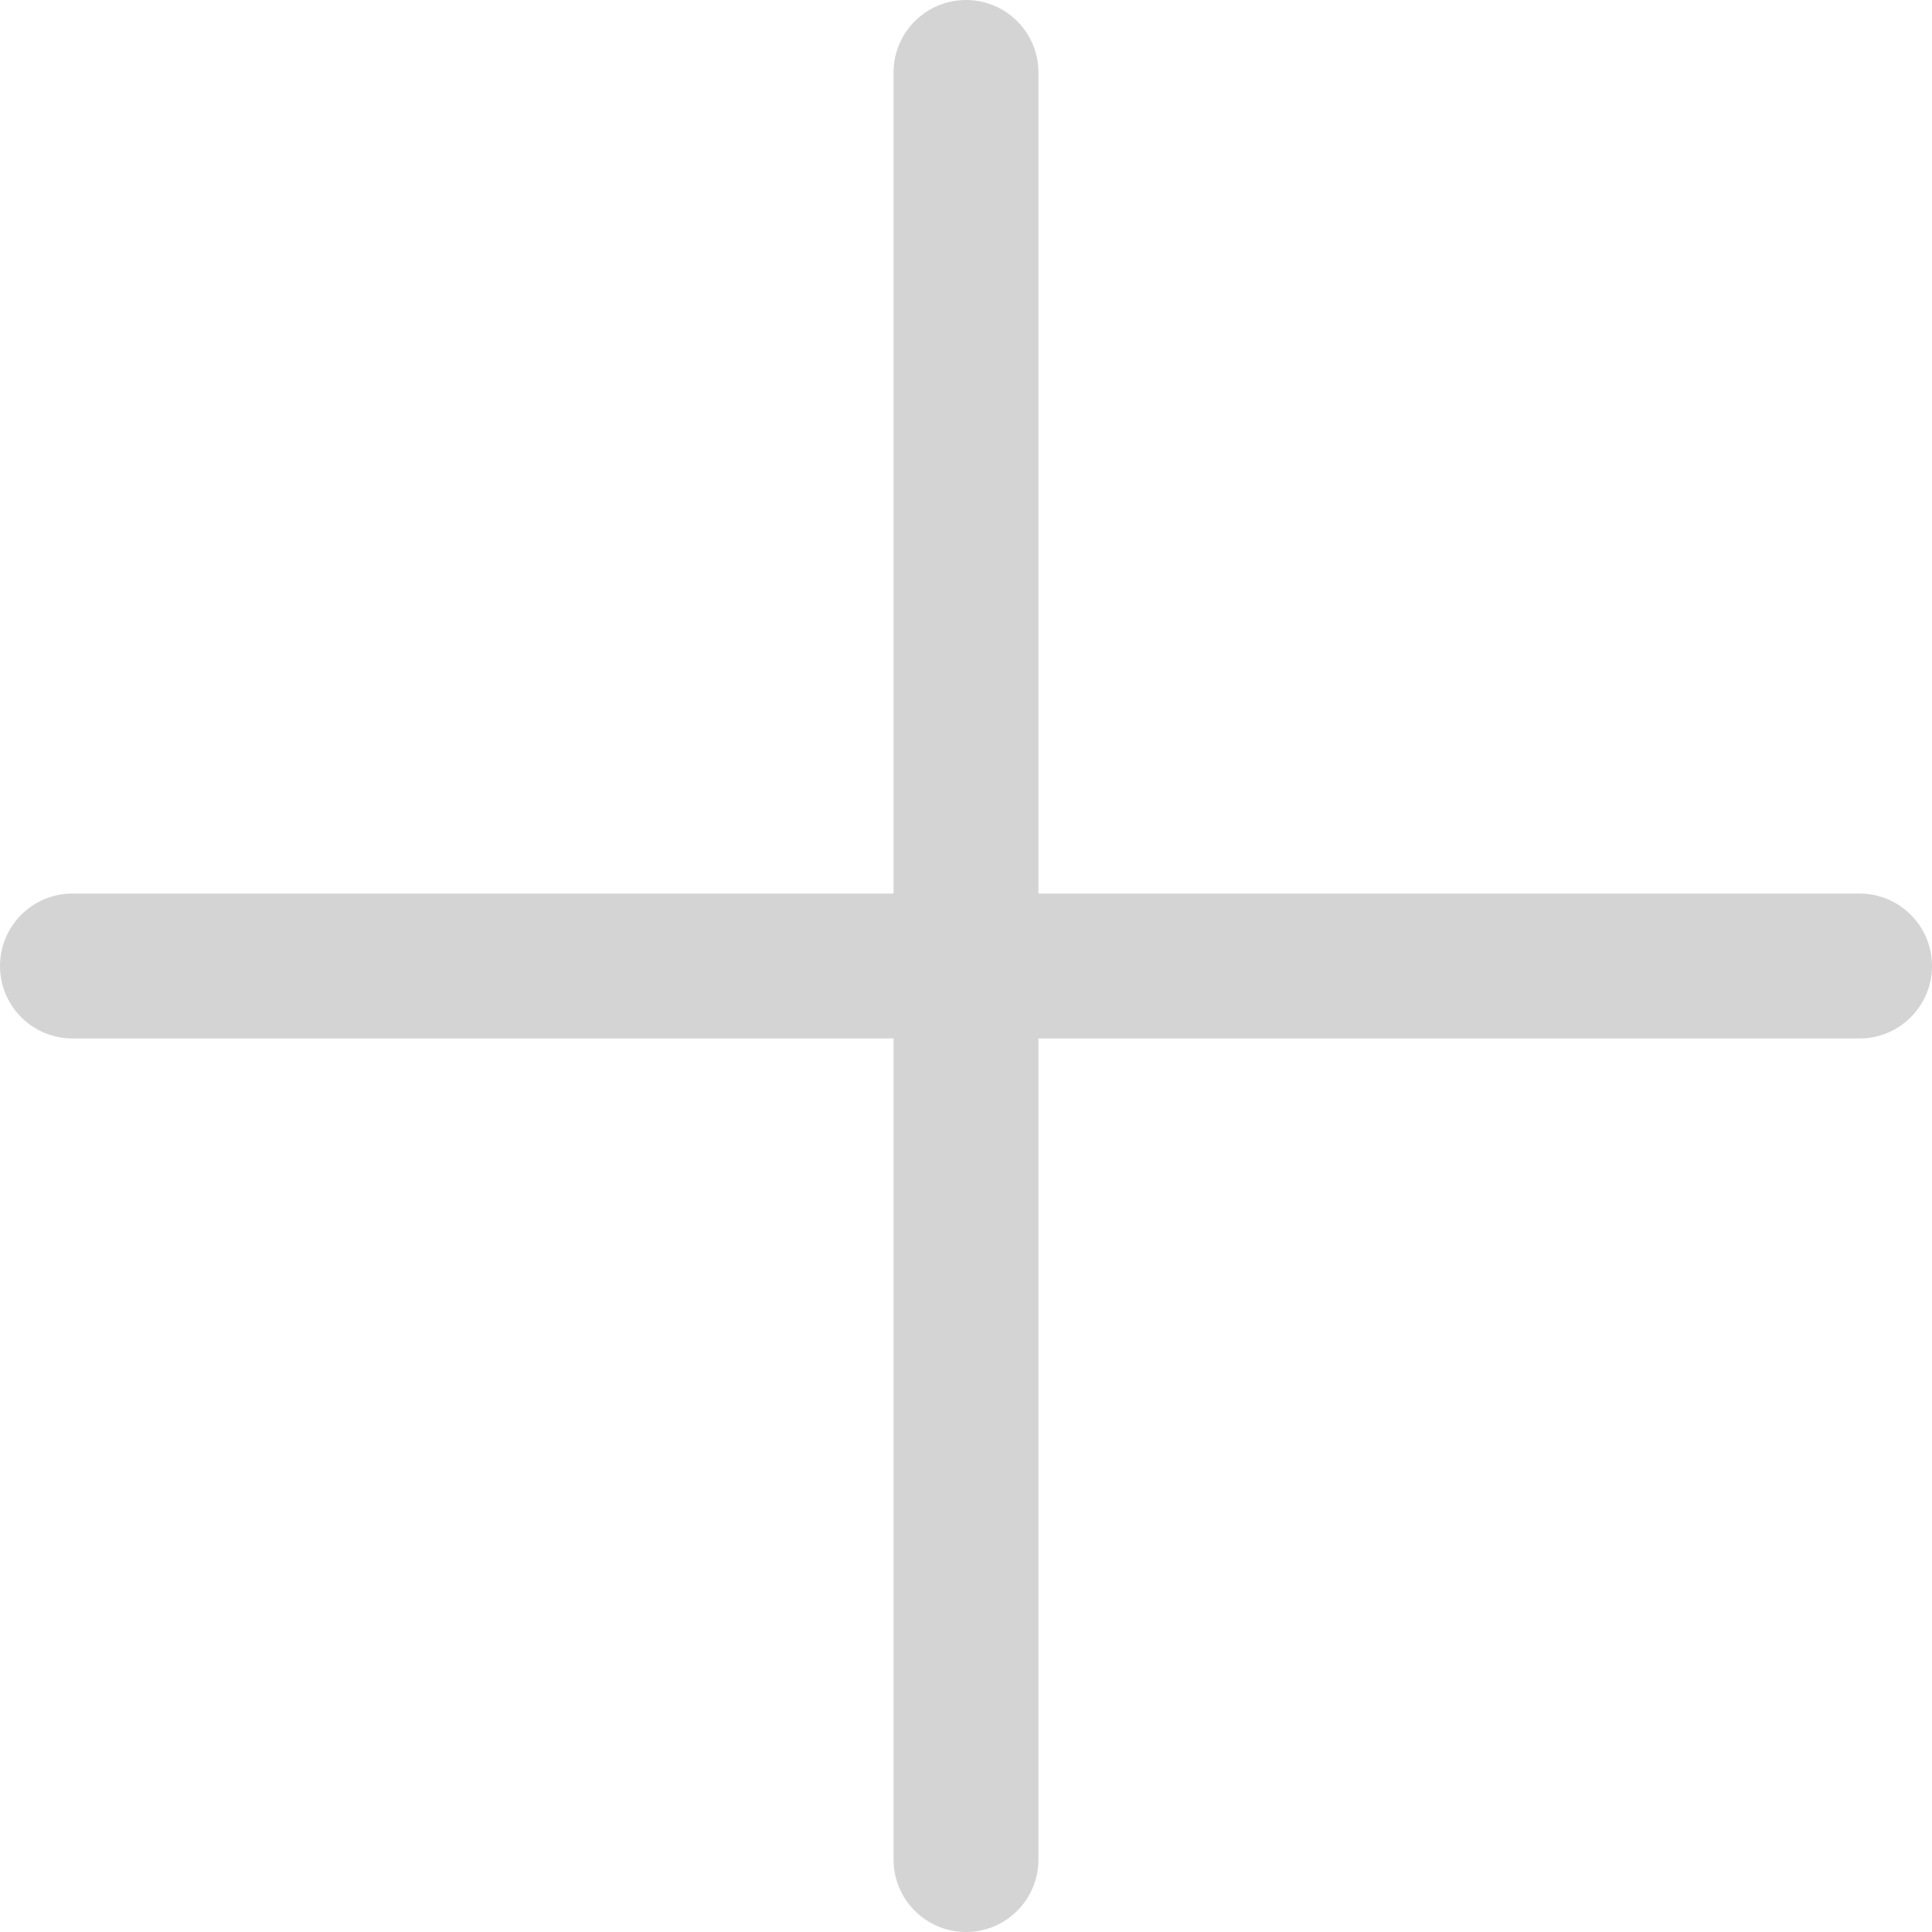
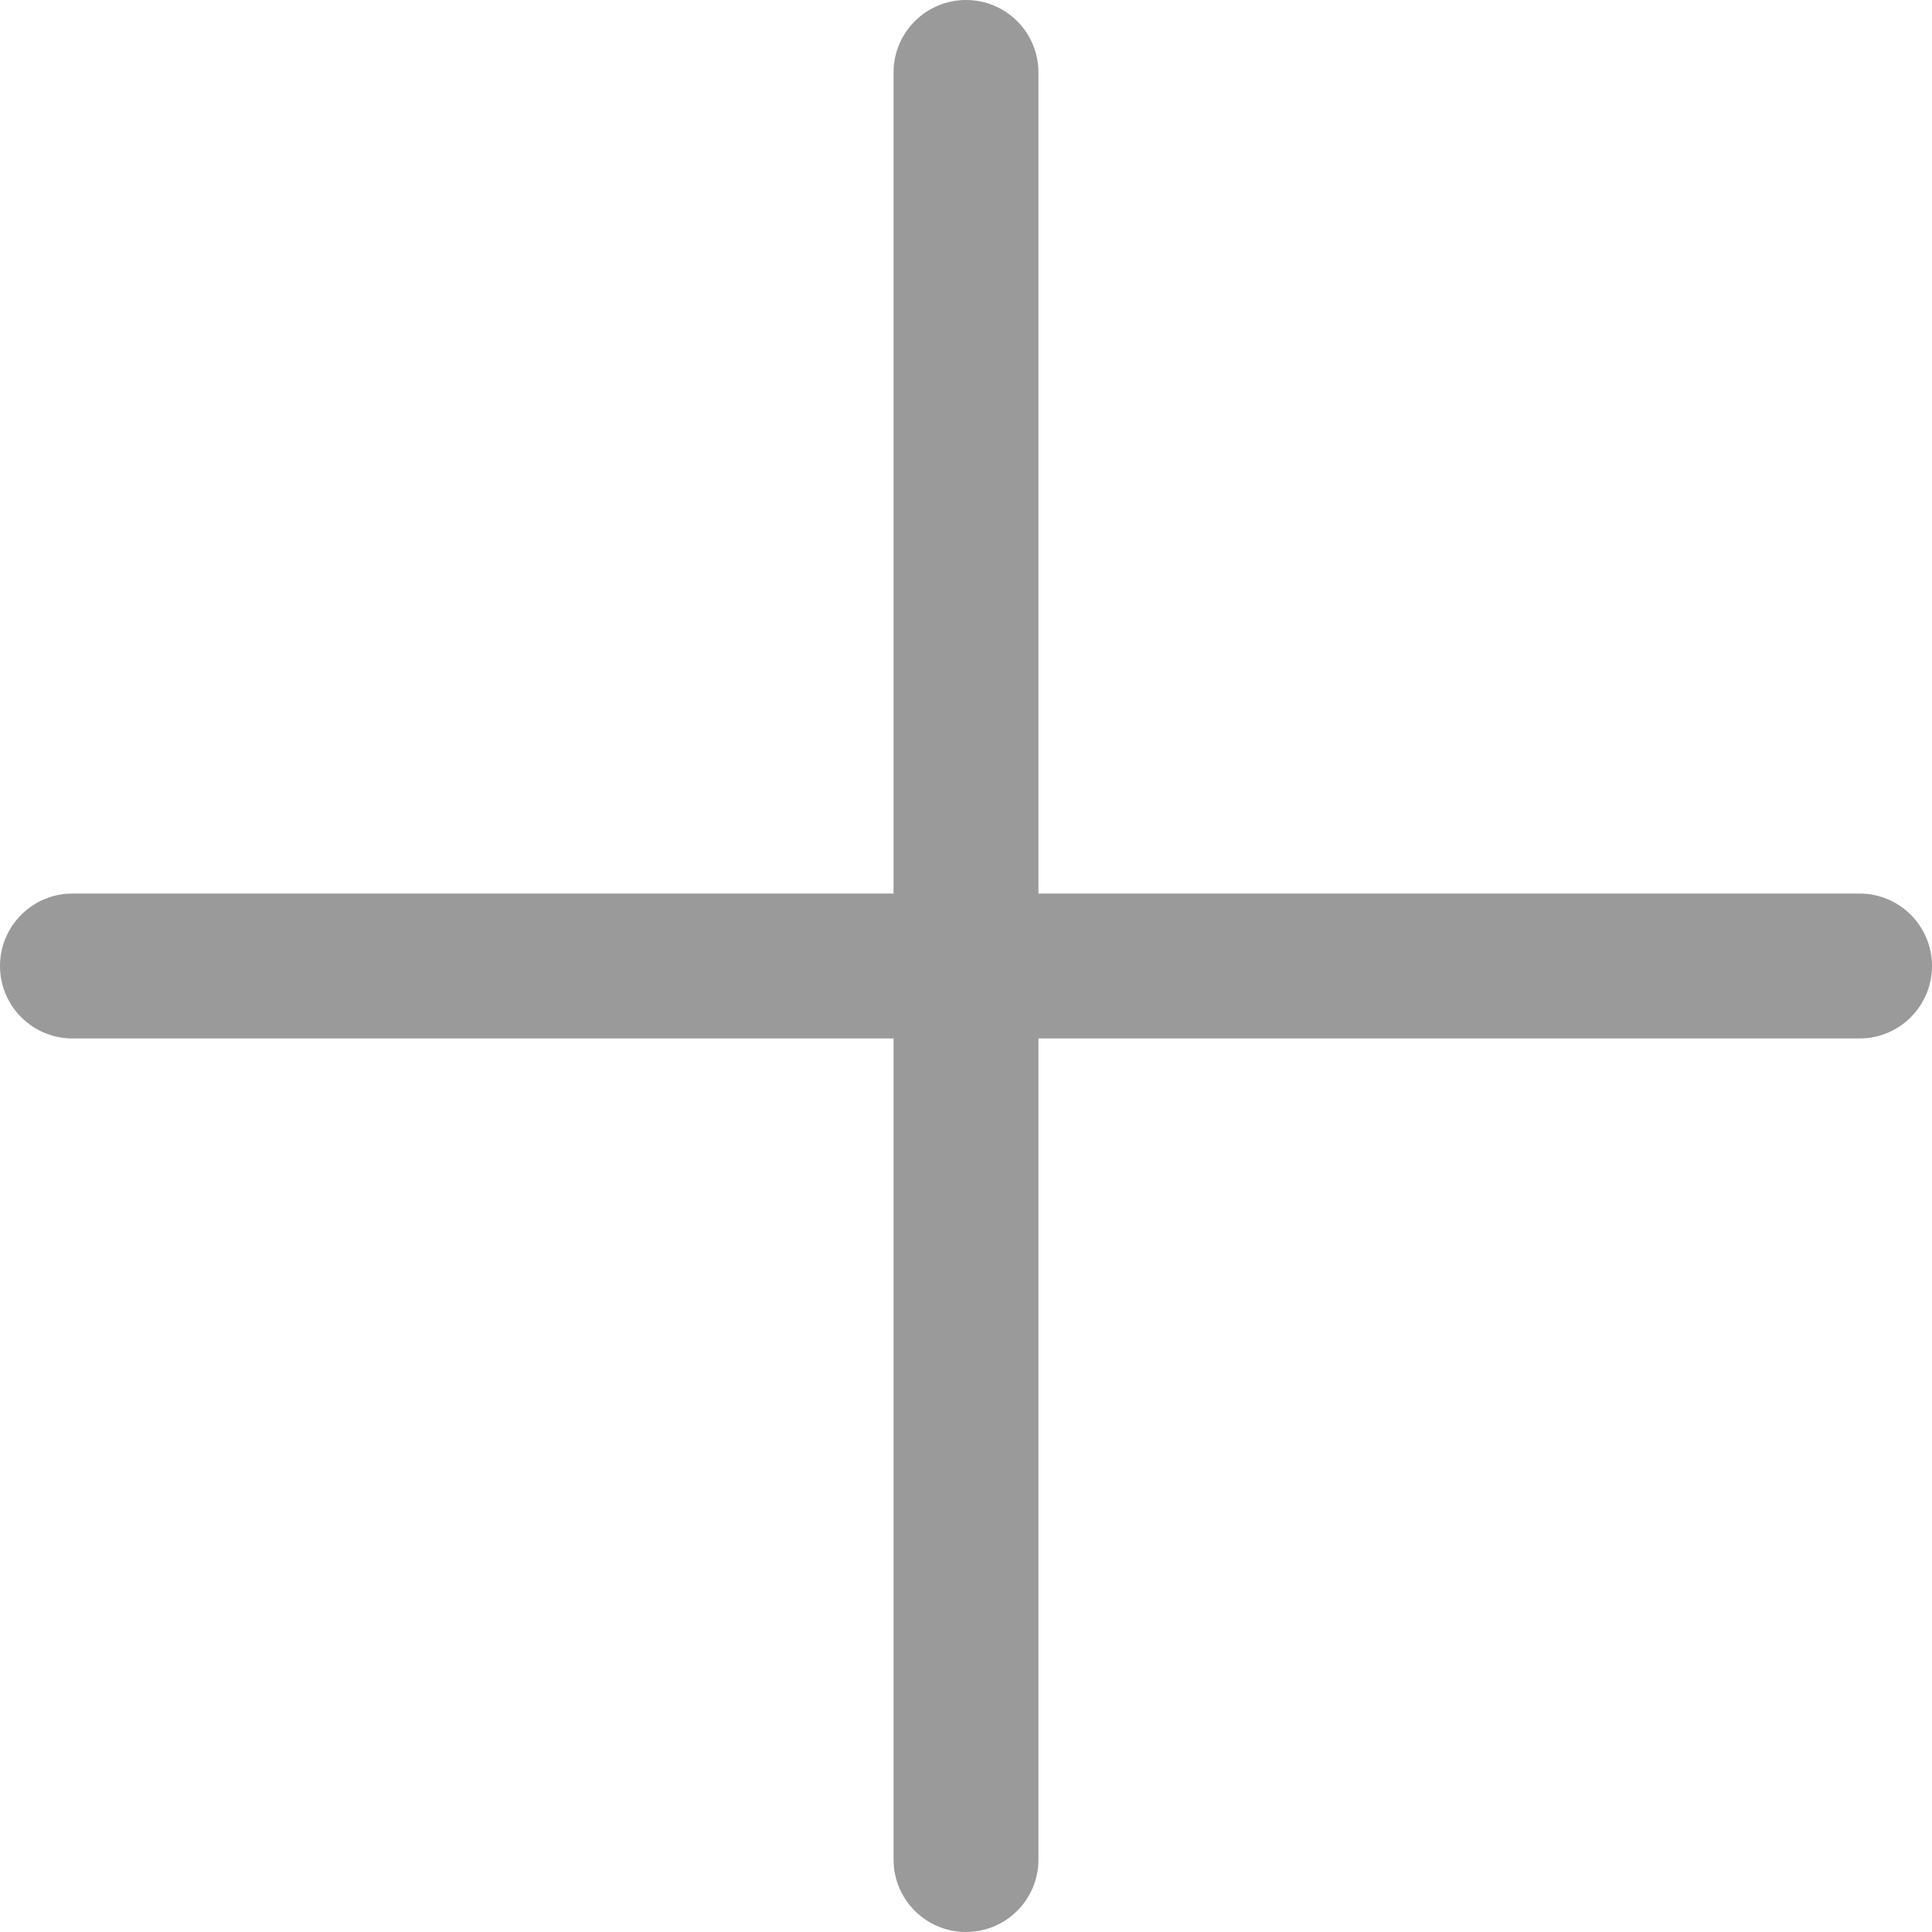
<svg xmlns="http://www.w3.org/2000/svg" width="20" height="20" viewBox="0 0 20 20" fill="none">
  <g id="20 / Plus big" clip-path="url(#clip0_6386_18965)">
-     <path id="Union" fill-rule="evenodd" clip-rule="evenodd" d="M10 0C10.414 0 10.75 0.336 10.75 0.75V9.25H19.25C19.664 9.25 20 9.586 20 10C20 10.414 19.664 10.75 19.25 10.75H10.75V19.25C10.75 19.664 10.414 20 10 20C9.586 20 9.25 19.664 9.25 19.25V10.75H0.75C0.336 10.75 0 10.414 0 10C0 9.586 0.336 9.25 0.75 9.25H9.25V0.75C9.25 0.336 9.586 0 10 0Z" fill="#d4d4d4" />
+     <path id="Union" fill-rule="evenodd" clip-rule="evenodd" d="M10 0C10.414 0 10.75 0.336 10.75 0.75V9.25H19.25C19.664 9.25 20 9.586 20 10C20 10.414 19.664 10.75 19.25 10.75H10.75V19.25C10.75 19.664 10.414 20 10 20C9.586 20 9.25 19.664 9.25 19.25V10.75H0.75C0.336 10.75 0 10.414 0 10C0 9.586 0.336 9.25 0.75 9.25H9.25V0.75C9.25 0.336 9.586 0 10 0Z" fill="#9a9a9a" />
  </g>
  <defs>
    <clipPath id="clip0_6386_18965">
-       <rect width="20" height="20" fill="#d4d4d4" />
+       <rect width="20" height="20" fill="#9a9a9a" />
    </clipPath>
  </defs>
</svg>
